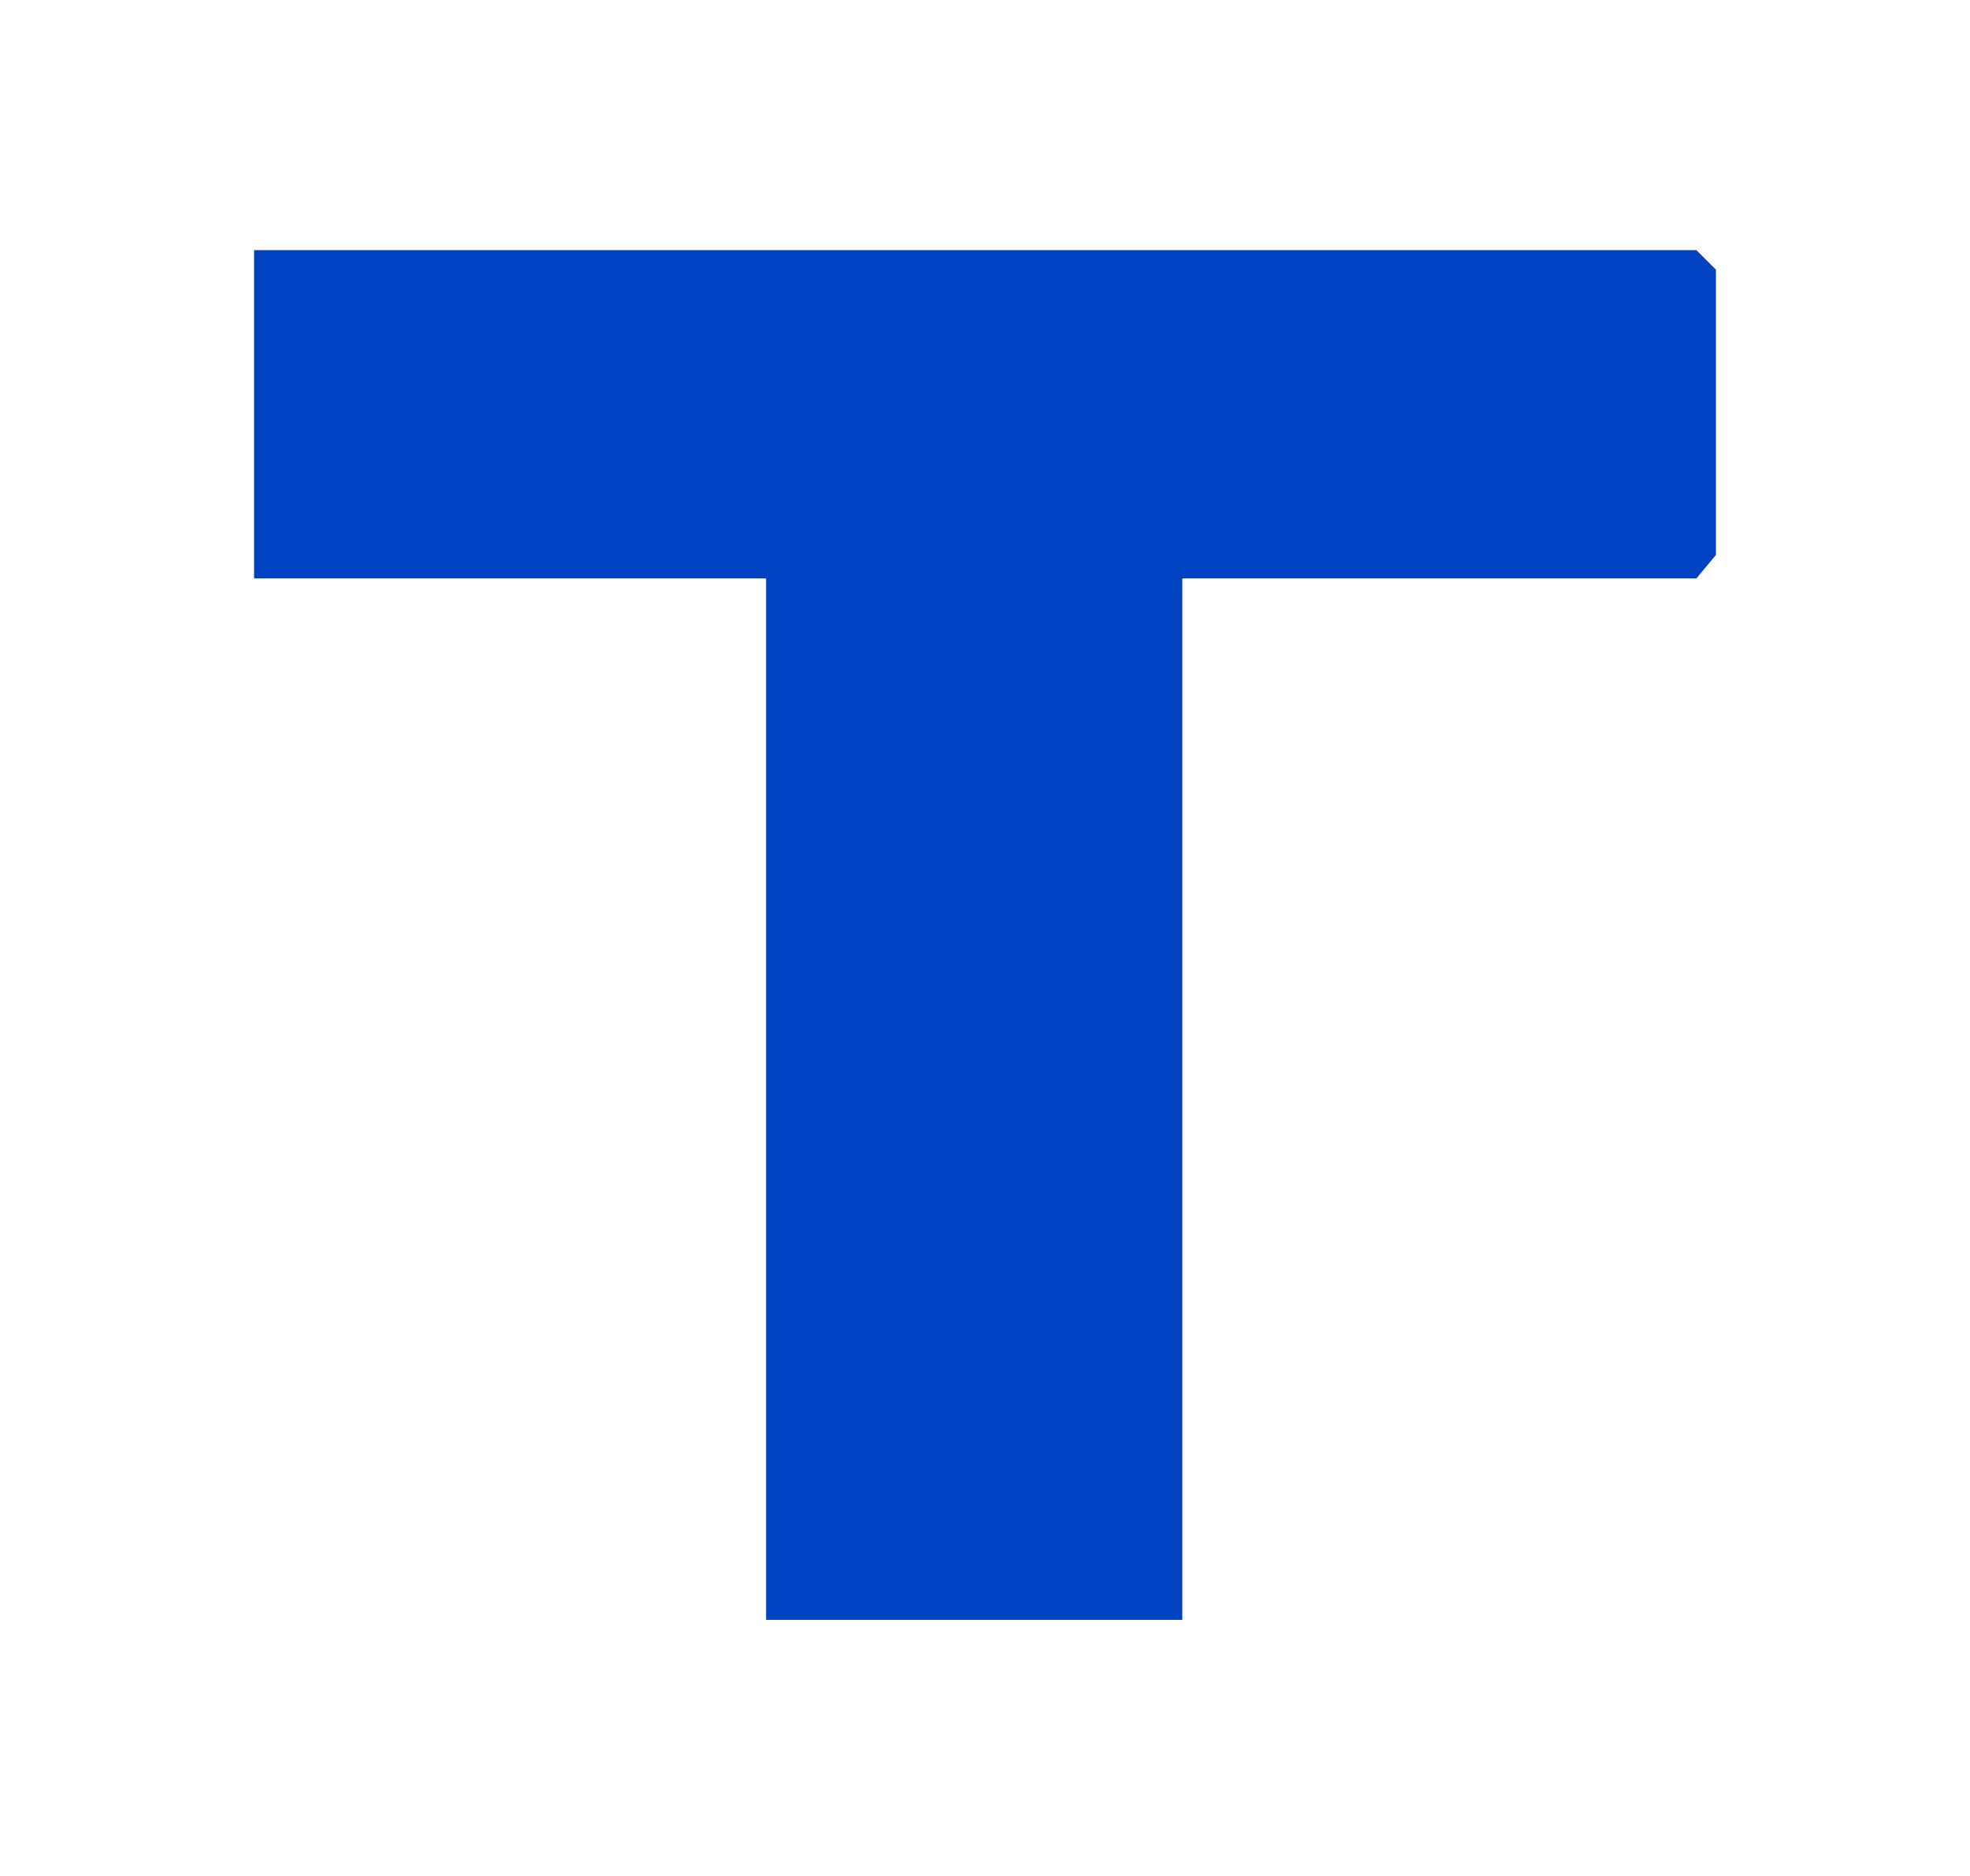
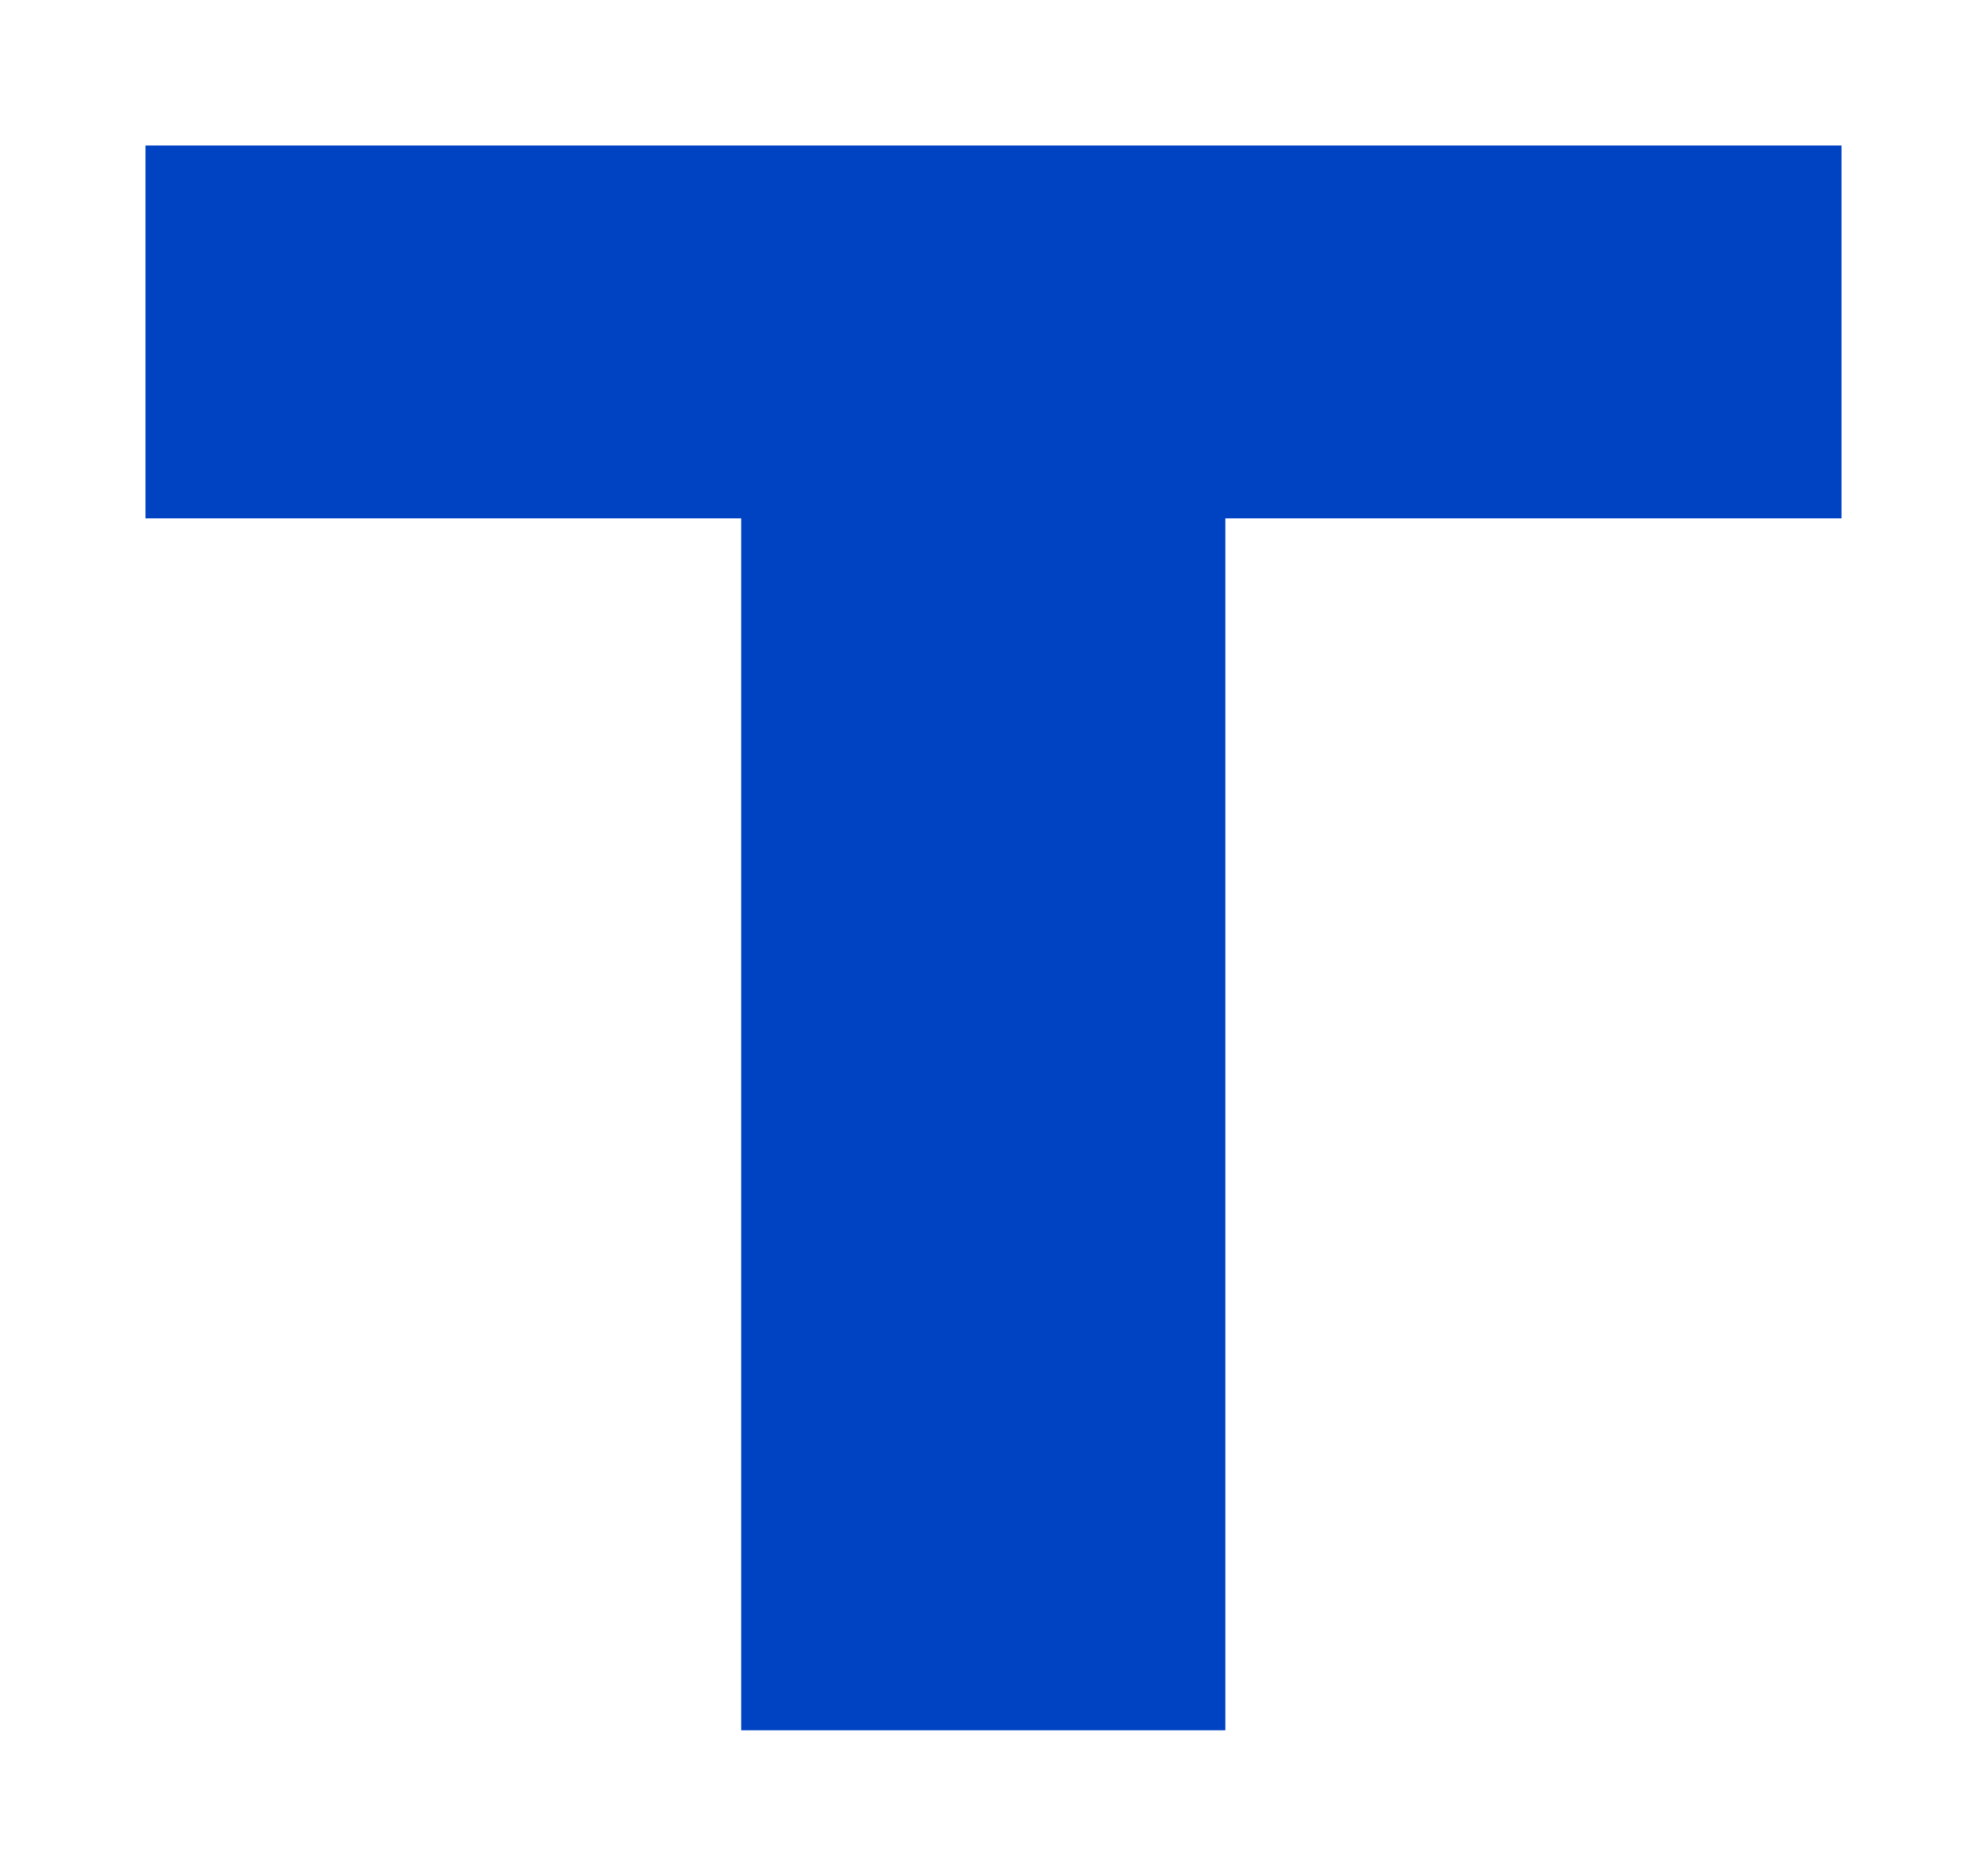
- <svg xmlns="http://www.w3.org/2000/svg" viewBox="989 475 126 120" width="126" height="120">
-   <g id="12_Sub_T_5">
-     <path d="M 1005.25 491.0 L 1005.25 512.0 L 1038.0 512.0 L 1038.0 578.62 L 1064.62 578.62 L 1064.62 512.0 L 1097.5 512.0 L 1098.75 510.5 L 1098.75 492.25 L 1097.5 491.0 Z" fill="#0043C2" fill-rule="evenodd" />
+ <svg xmlns="http://www.w3.org/2000/svg" viewBox="997.25 483.5 109.25 103.12">
+   <g id="12_Sub_T_5" data-layer-name="12_Sub_T_5">
+     <path fill="#0043C2" fill-rule="evenodd" d="M 1005.25 491.5 L 1098.5 491.5 L 1098.5 512 L 1064.62 512 L 1064.62 578.62 L 1038 578.62 L 1038 512 L 1005.25 512 Z" />
  </g>
</svg>
